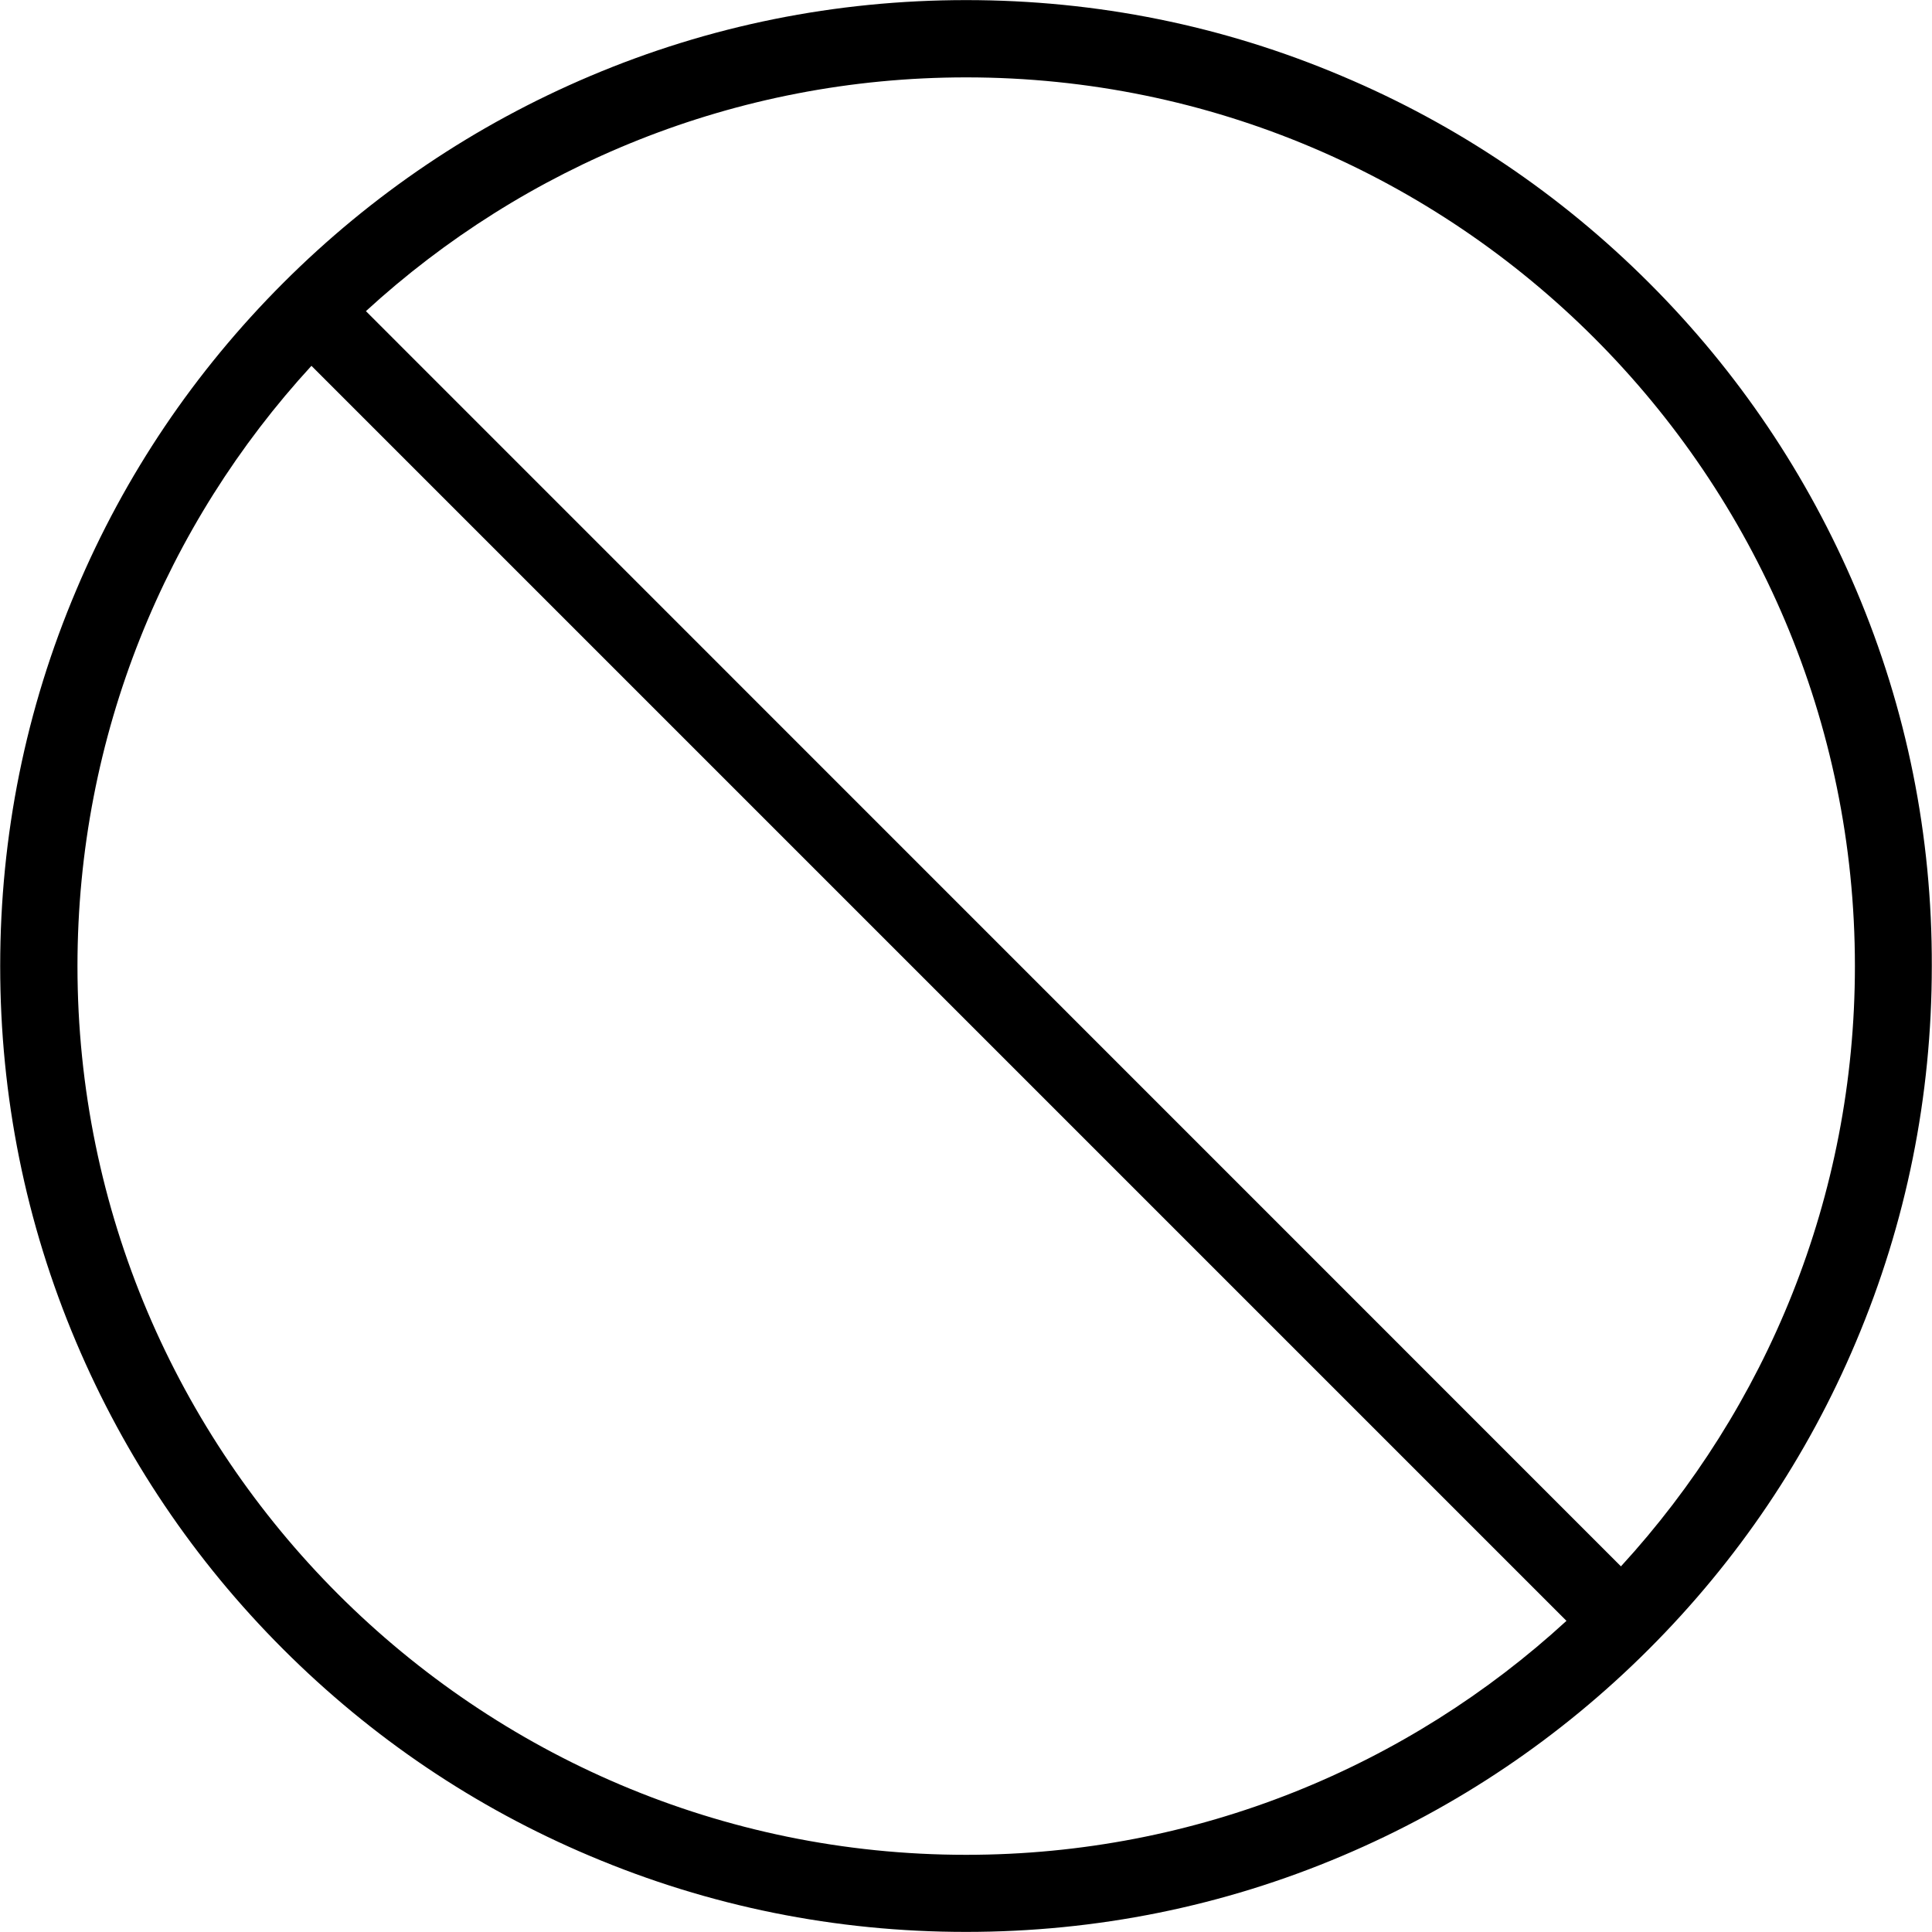
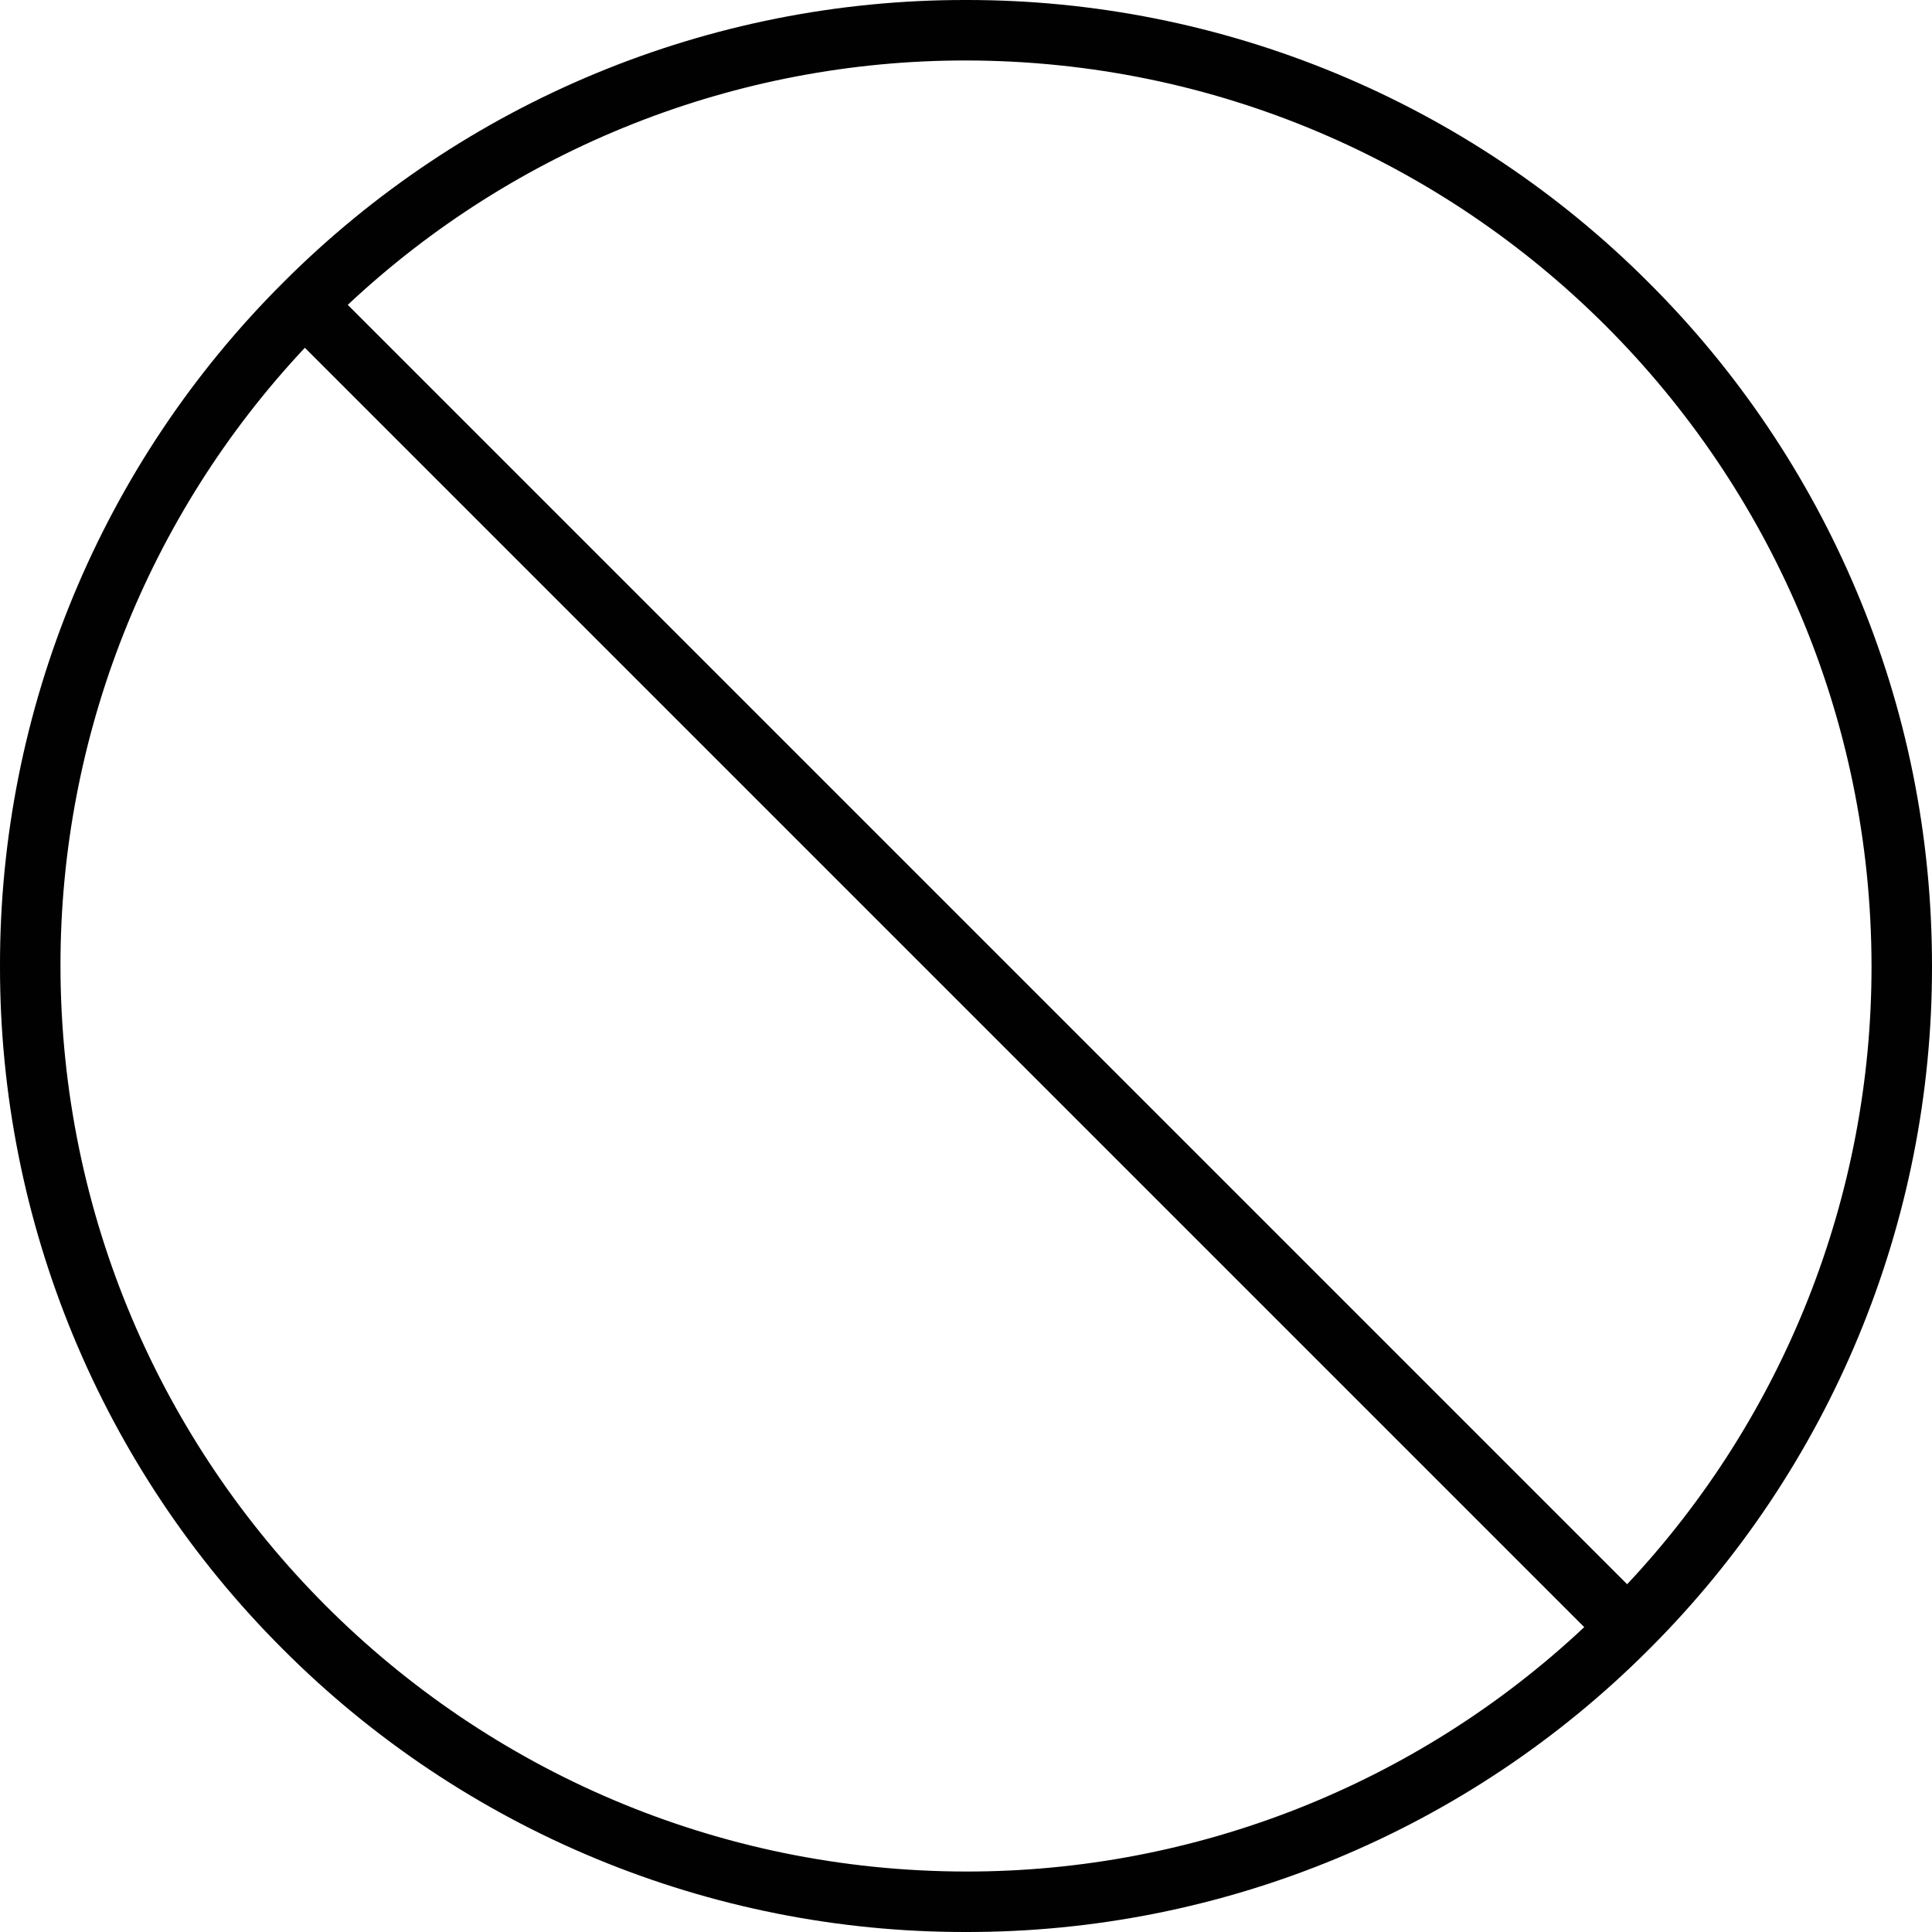
- <svg xmlns="http://www.w3.org/2000/svg" xml:space="preserve" width="1000" height="1000" version="1.2">
-   <path d="M960.799 305.45c-25.2-59.5-61.2-113-107.1-158.9-45.9-45.9-99.4-82-158.9-107.1-61.7-26.2-127.2-39.4-194.7-39.4-67.5 0-133 13.2-194.6 39.3-59.5 25.2-113 61.2-158.9 107.1-45.9 45.9-82 99.4-107.1 158.9-26.2 61.7-39.4 127.2-39.4 194.7 0 67.5 13.2 133 39.3 194.6 25.2 59.5 61.2 113 107.1 158.9 45.9 45.9 99.4 82 158.9 107.1 61.7 26.1 127.1 39.3 194.6 39.3s133-13.2 194.6-39.3c59.5-25.2 113-61.2 158.9-107.1 45.9-45.9 82-99.4 107.1-158.9 26.1-61.7 39.3-127.1 39.3-194.6.2-67.5-13-133-39.1-194.6zm-460.7 654.6c-253.6 0-460-206.4-460-460 0-119.6 45.9-228.8 121.1-310.7l649.6 649.6c-81.9 75.2-191.1 121.1-310.7 121.1zm338.9-149.3-649.6-649.7c81.9-75.1 191.1-121 310.7-121 253.6 0 460 206.4 460 460 0 119.6-45.9 228.7-121.1 310.7z" />
+ <svg xmlns="http://www.w3.org/2000/svg" viewBox="0 0 1000 1000">
+   <path fill="#010101" d="M960.7 305.4a498.3 498.3 0 0 0-107.2-159A498.4 498.4 0 0 0 500 0a498.3 498.3 0 0 0-353.6 146.4A498.4 498.4 0 0 0 0 500a498.3 498.3 0 0 0 146.4 353.6A498.4 498.4 0 0 0 500 1000a498.3 498.3 0 0 0 353.6-146.4A498.4 498.4 0 0 0 1000 500c0-67.5-13.2-133-39.3-194.6ZM500 968.7A469.3 469.3 0 0 1 31.3 500a467 467 0 0 1 126.5-320L820 842.2a467 467 0 0 1-320 126.5ZM842.2 820 180 157.8A467 467 0 0 1 500 31.3 469.3 469.3 0 0 1 968.7 500a467 467 0 0 1-126.5 320Z" />
</svg>
